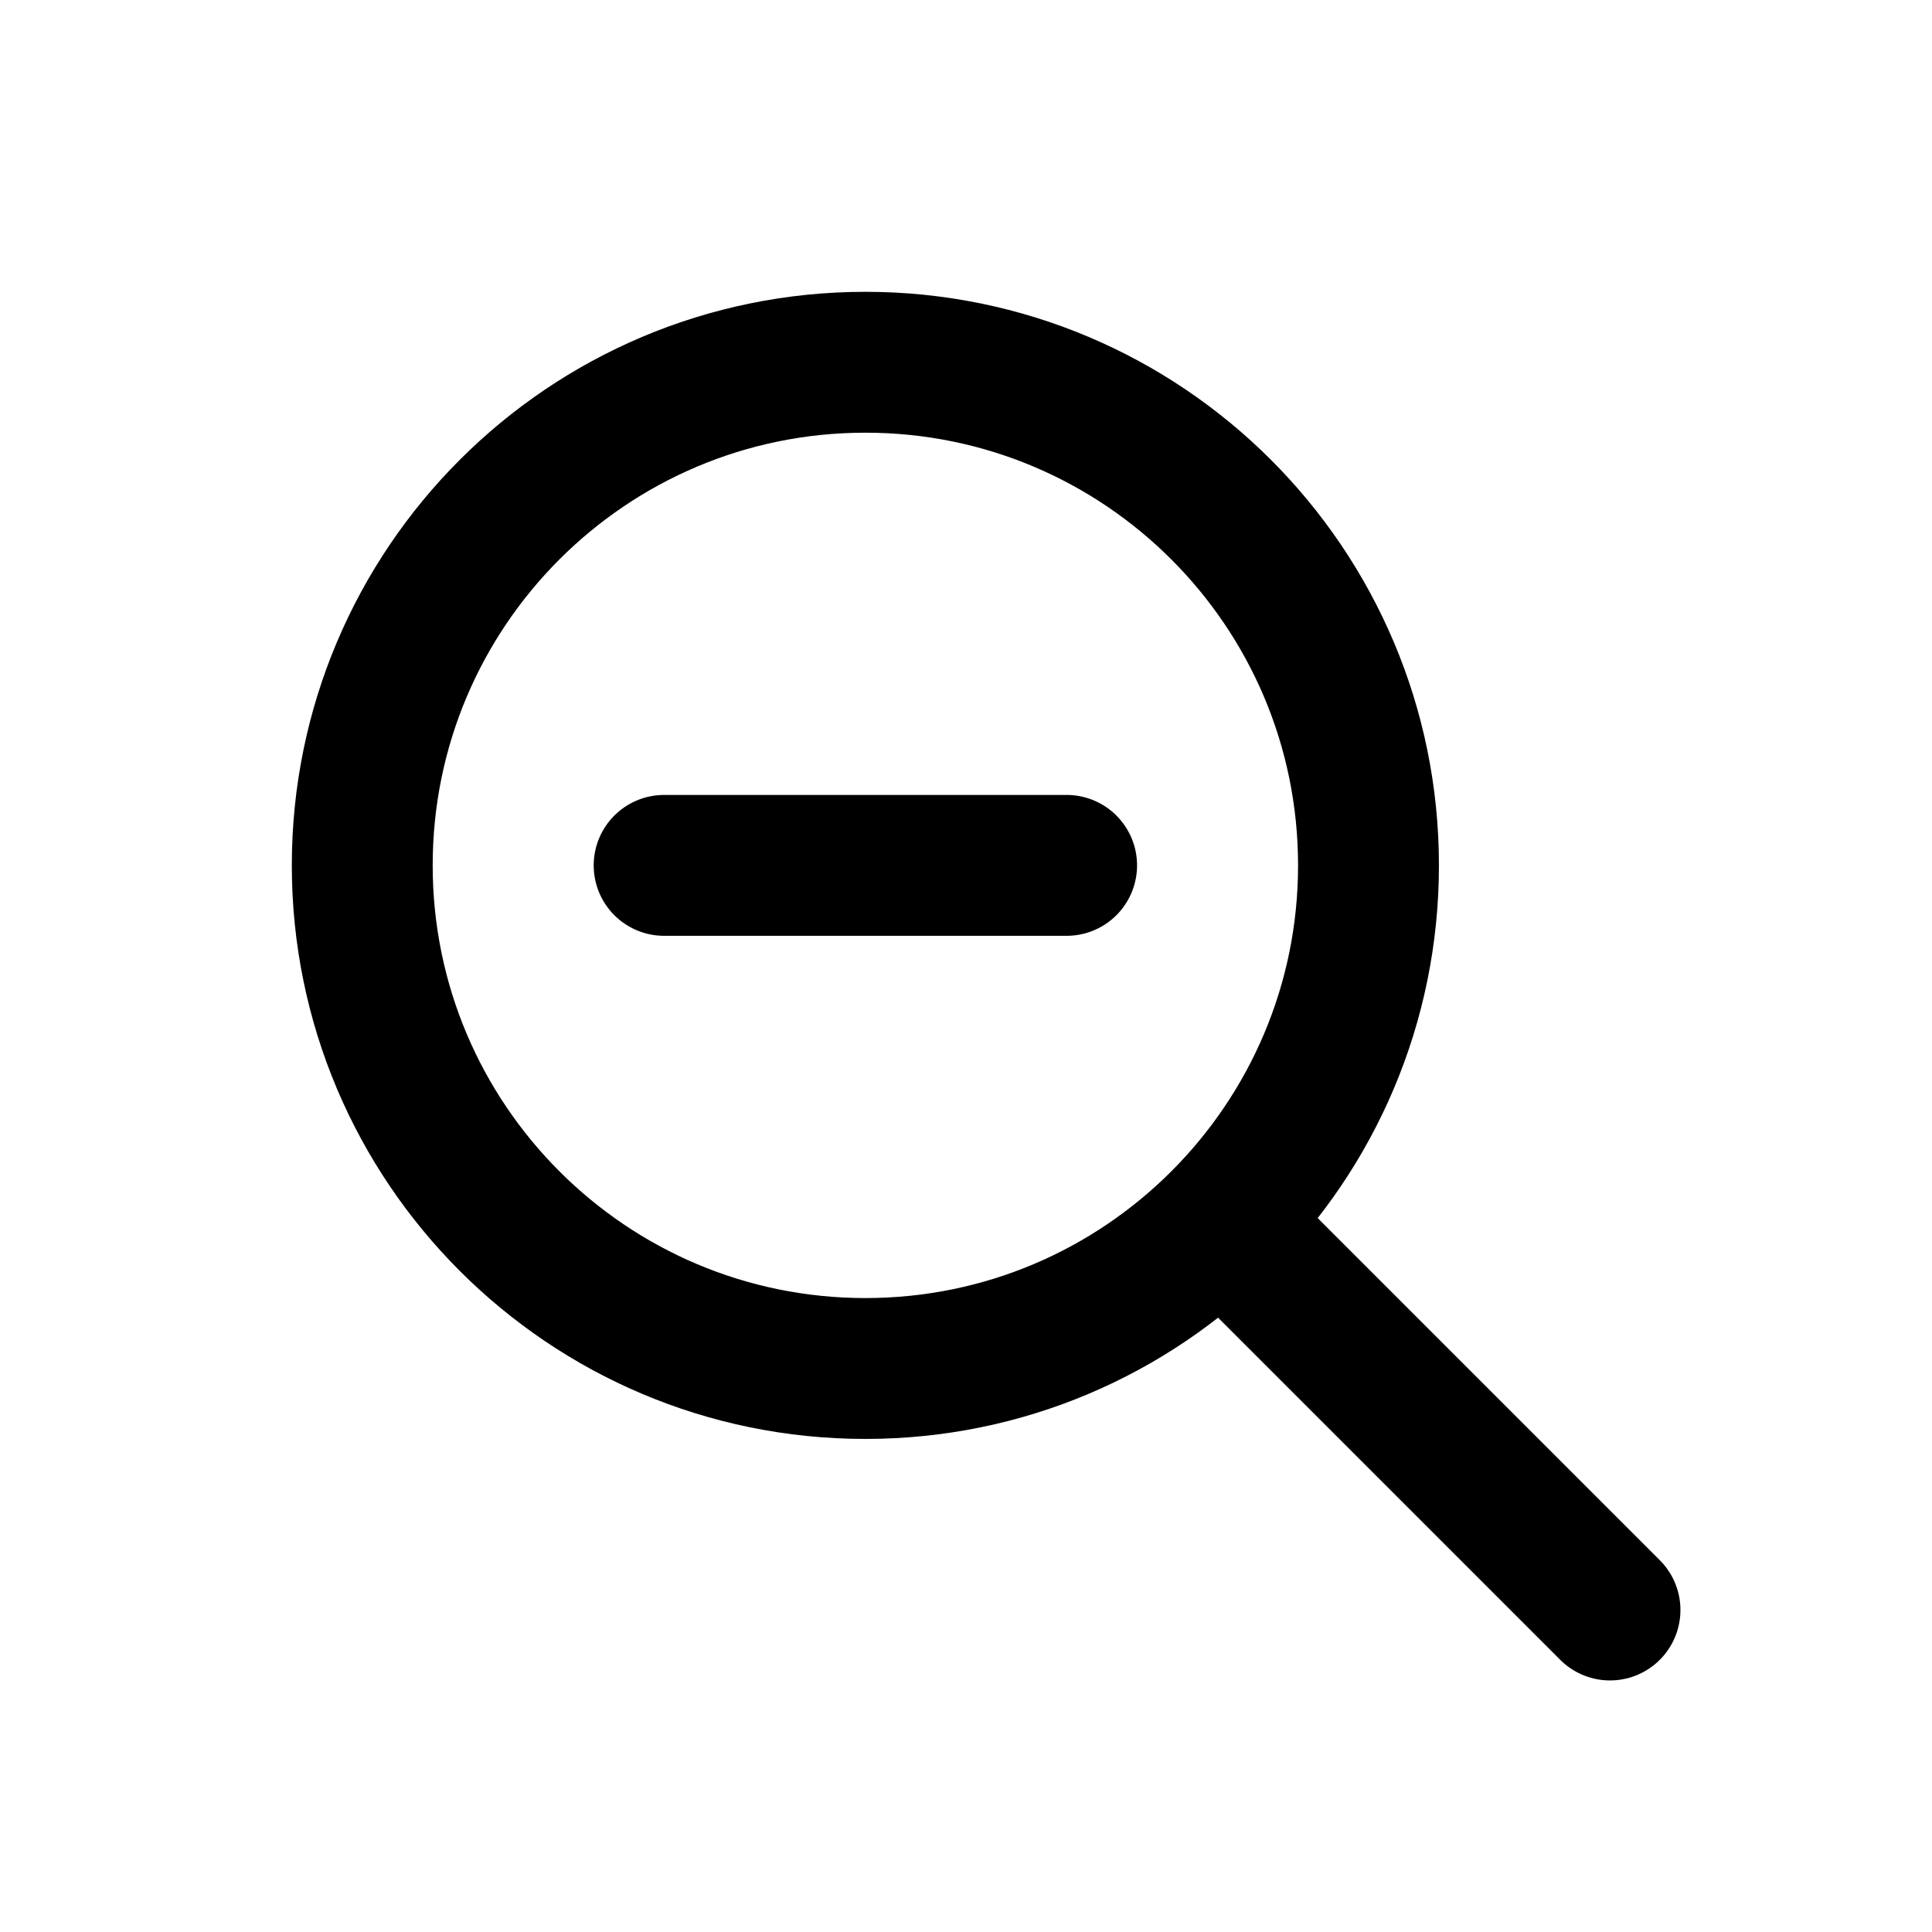
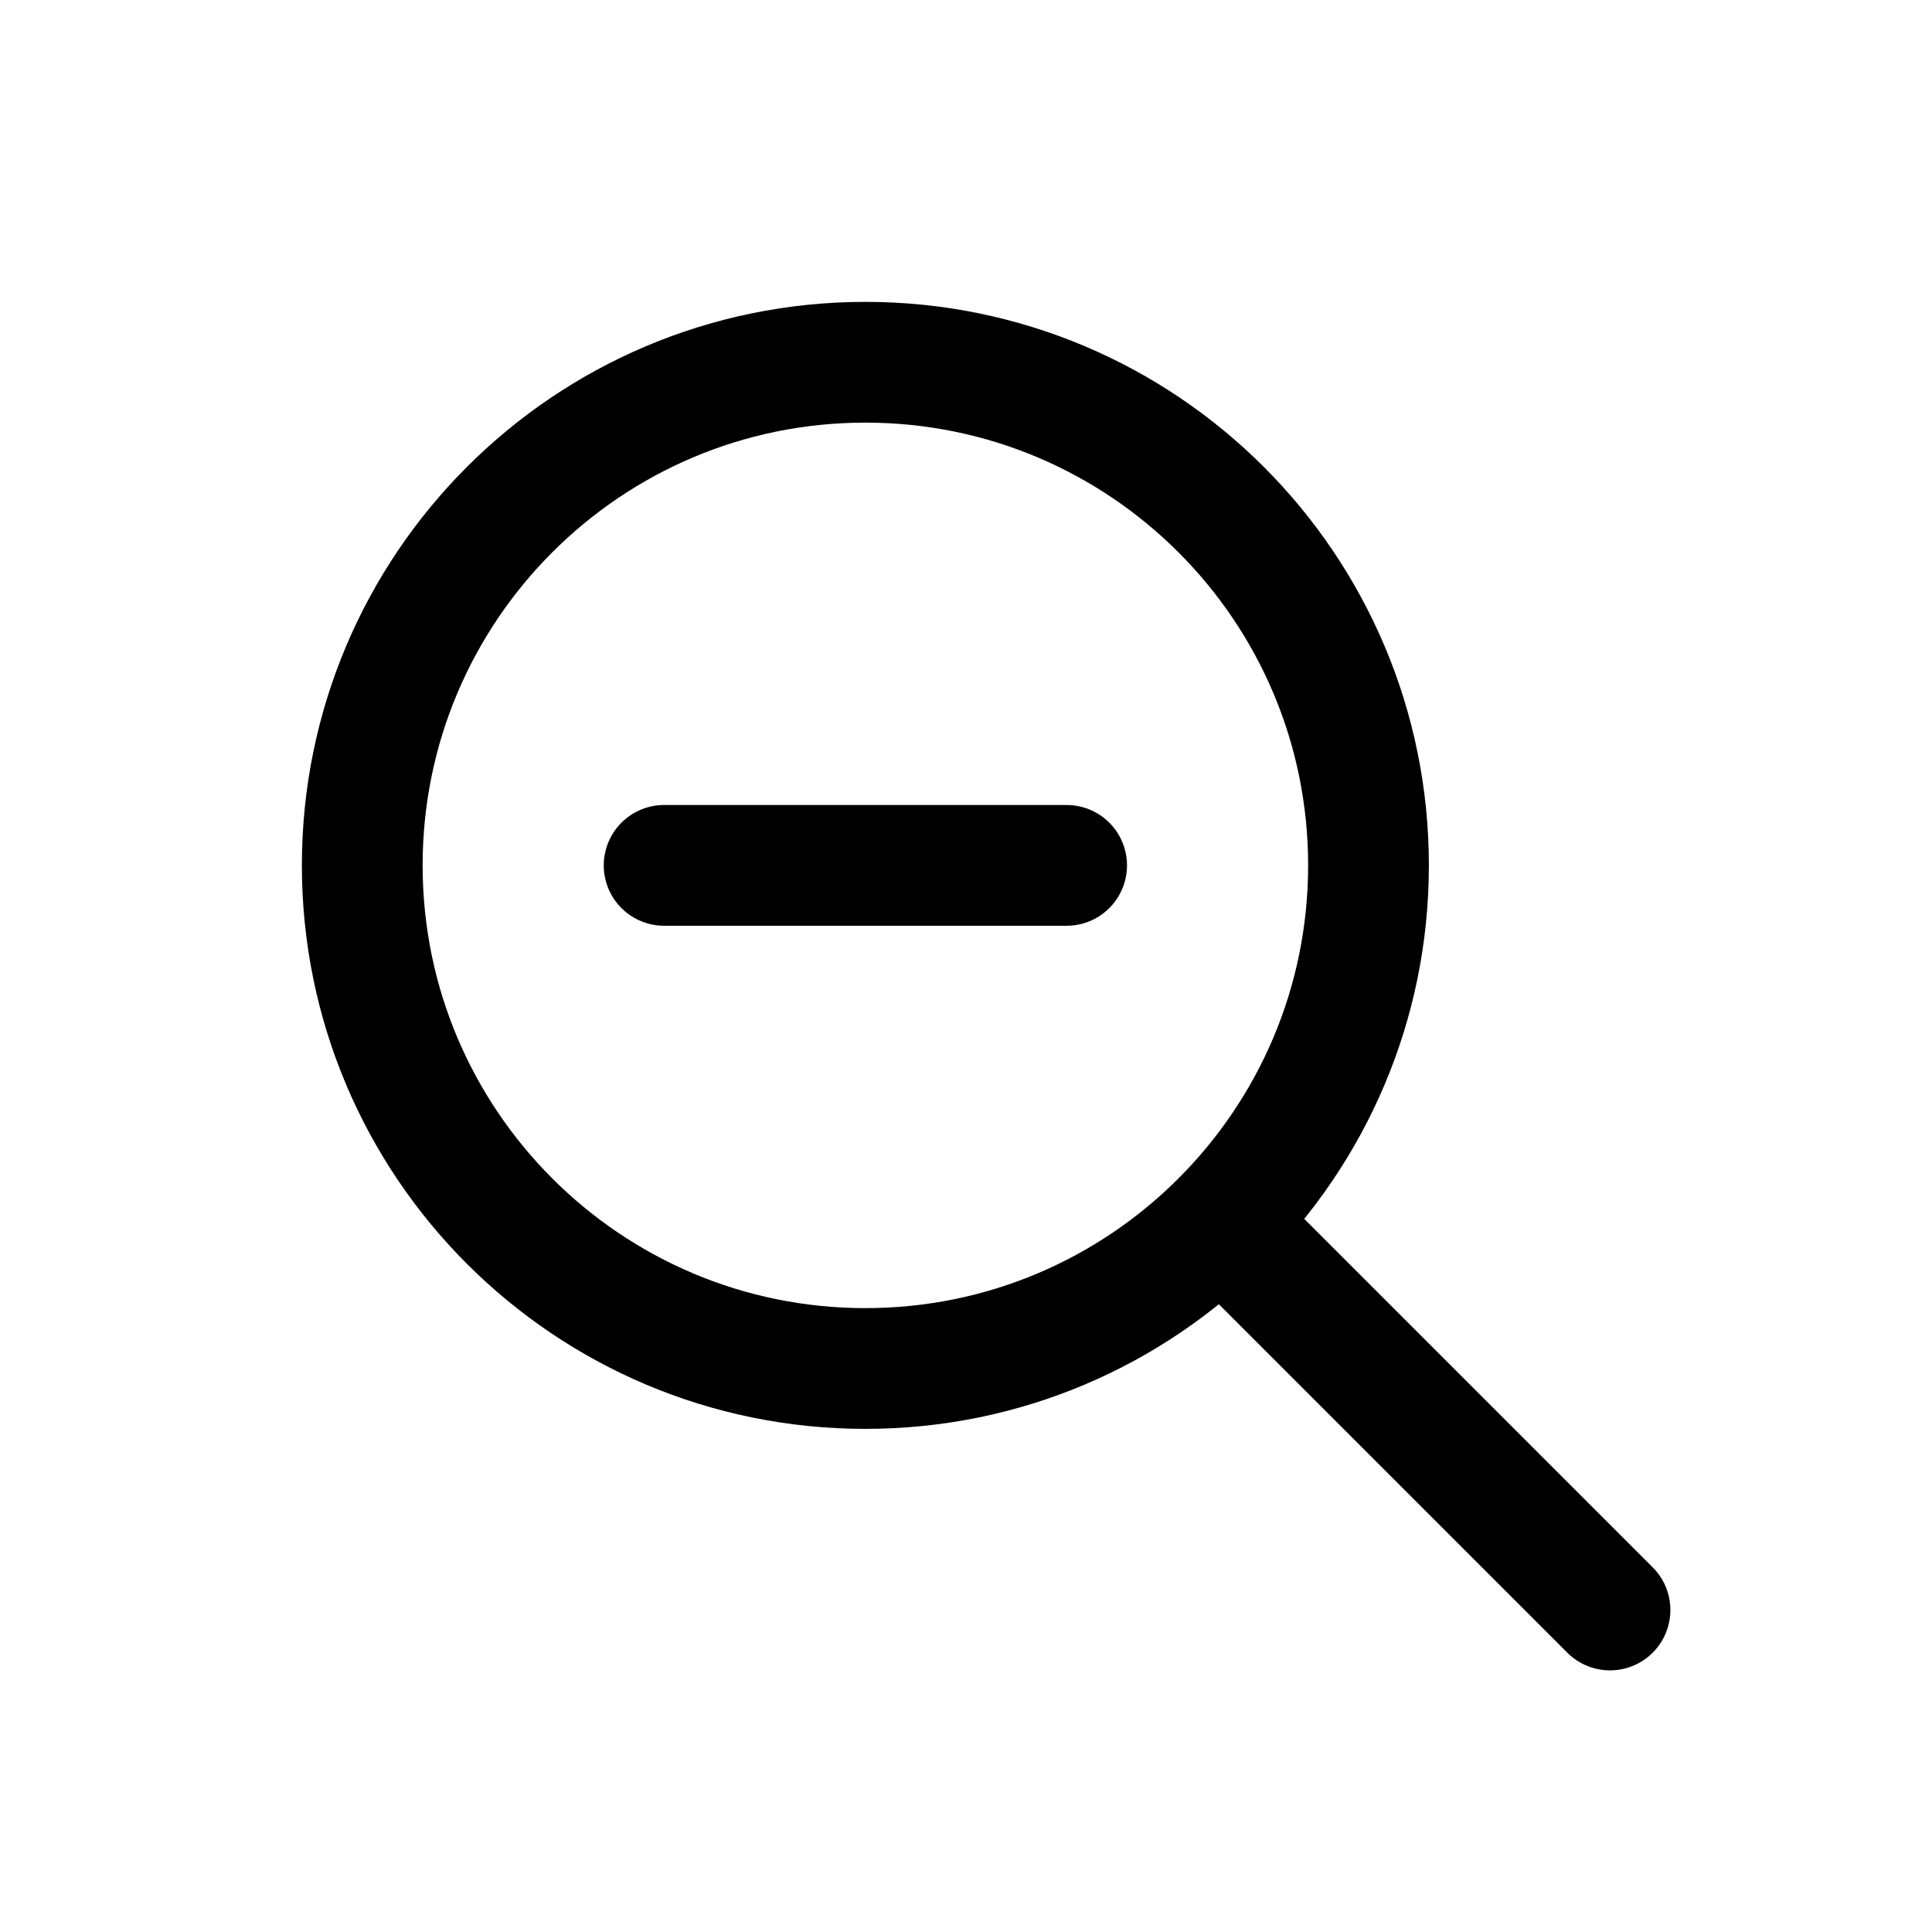
- <svg xmlns="http://www.w3.org/2000/svg" width="24" height="24" viewBox="0 0 24 24" fill="none" stroke="currentColor" stroke-width="1.75" stroke-linecap="round" stroke-linejoin="round">
+ <svg xmlns="http://www.w3.org/2000/svg" width="24" height="24" viewBox="0 0 24 24" fill="none" stroke="currentColor" stroke-width="1.5" stroke-linecap="round" stroke-linejoin="round">
  <circle cx="10.75" cy="10.75" r="6.25" />
  <path d="m15.4 15.4 4.6 4.6" />
  <path d="M8.25 10.75h5" />
</svg>
